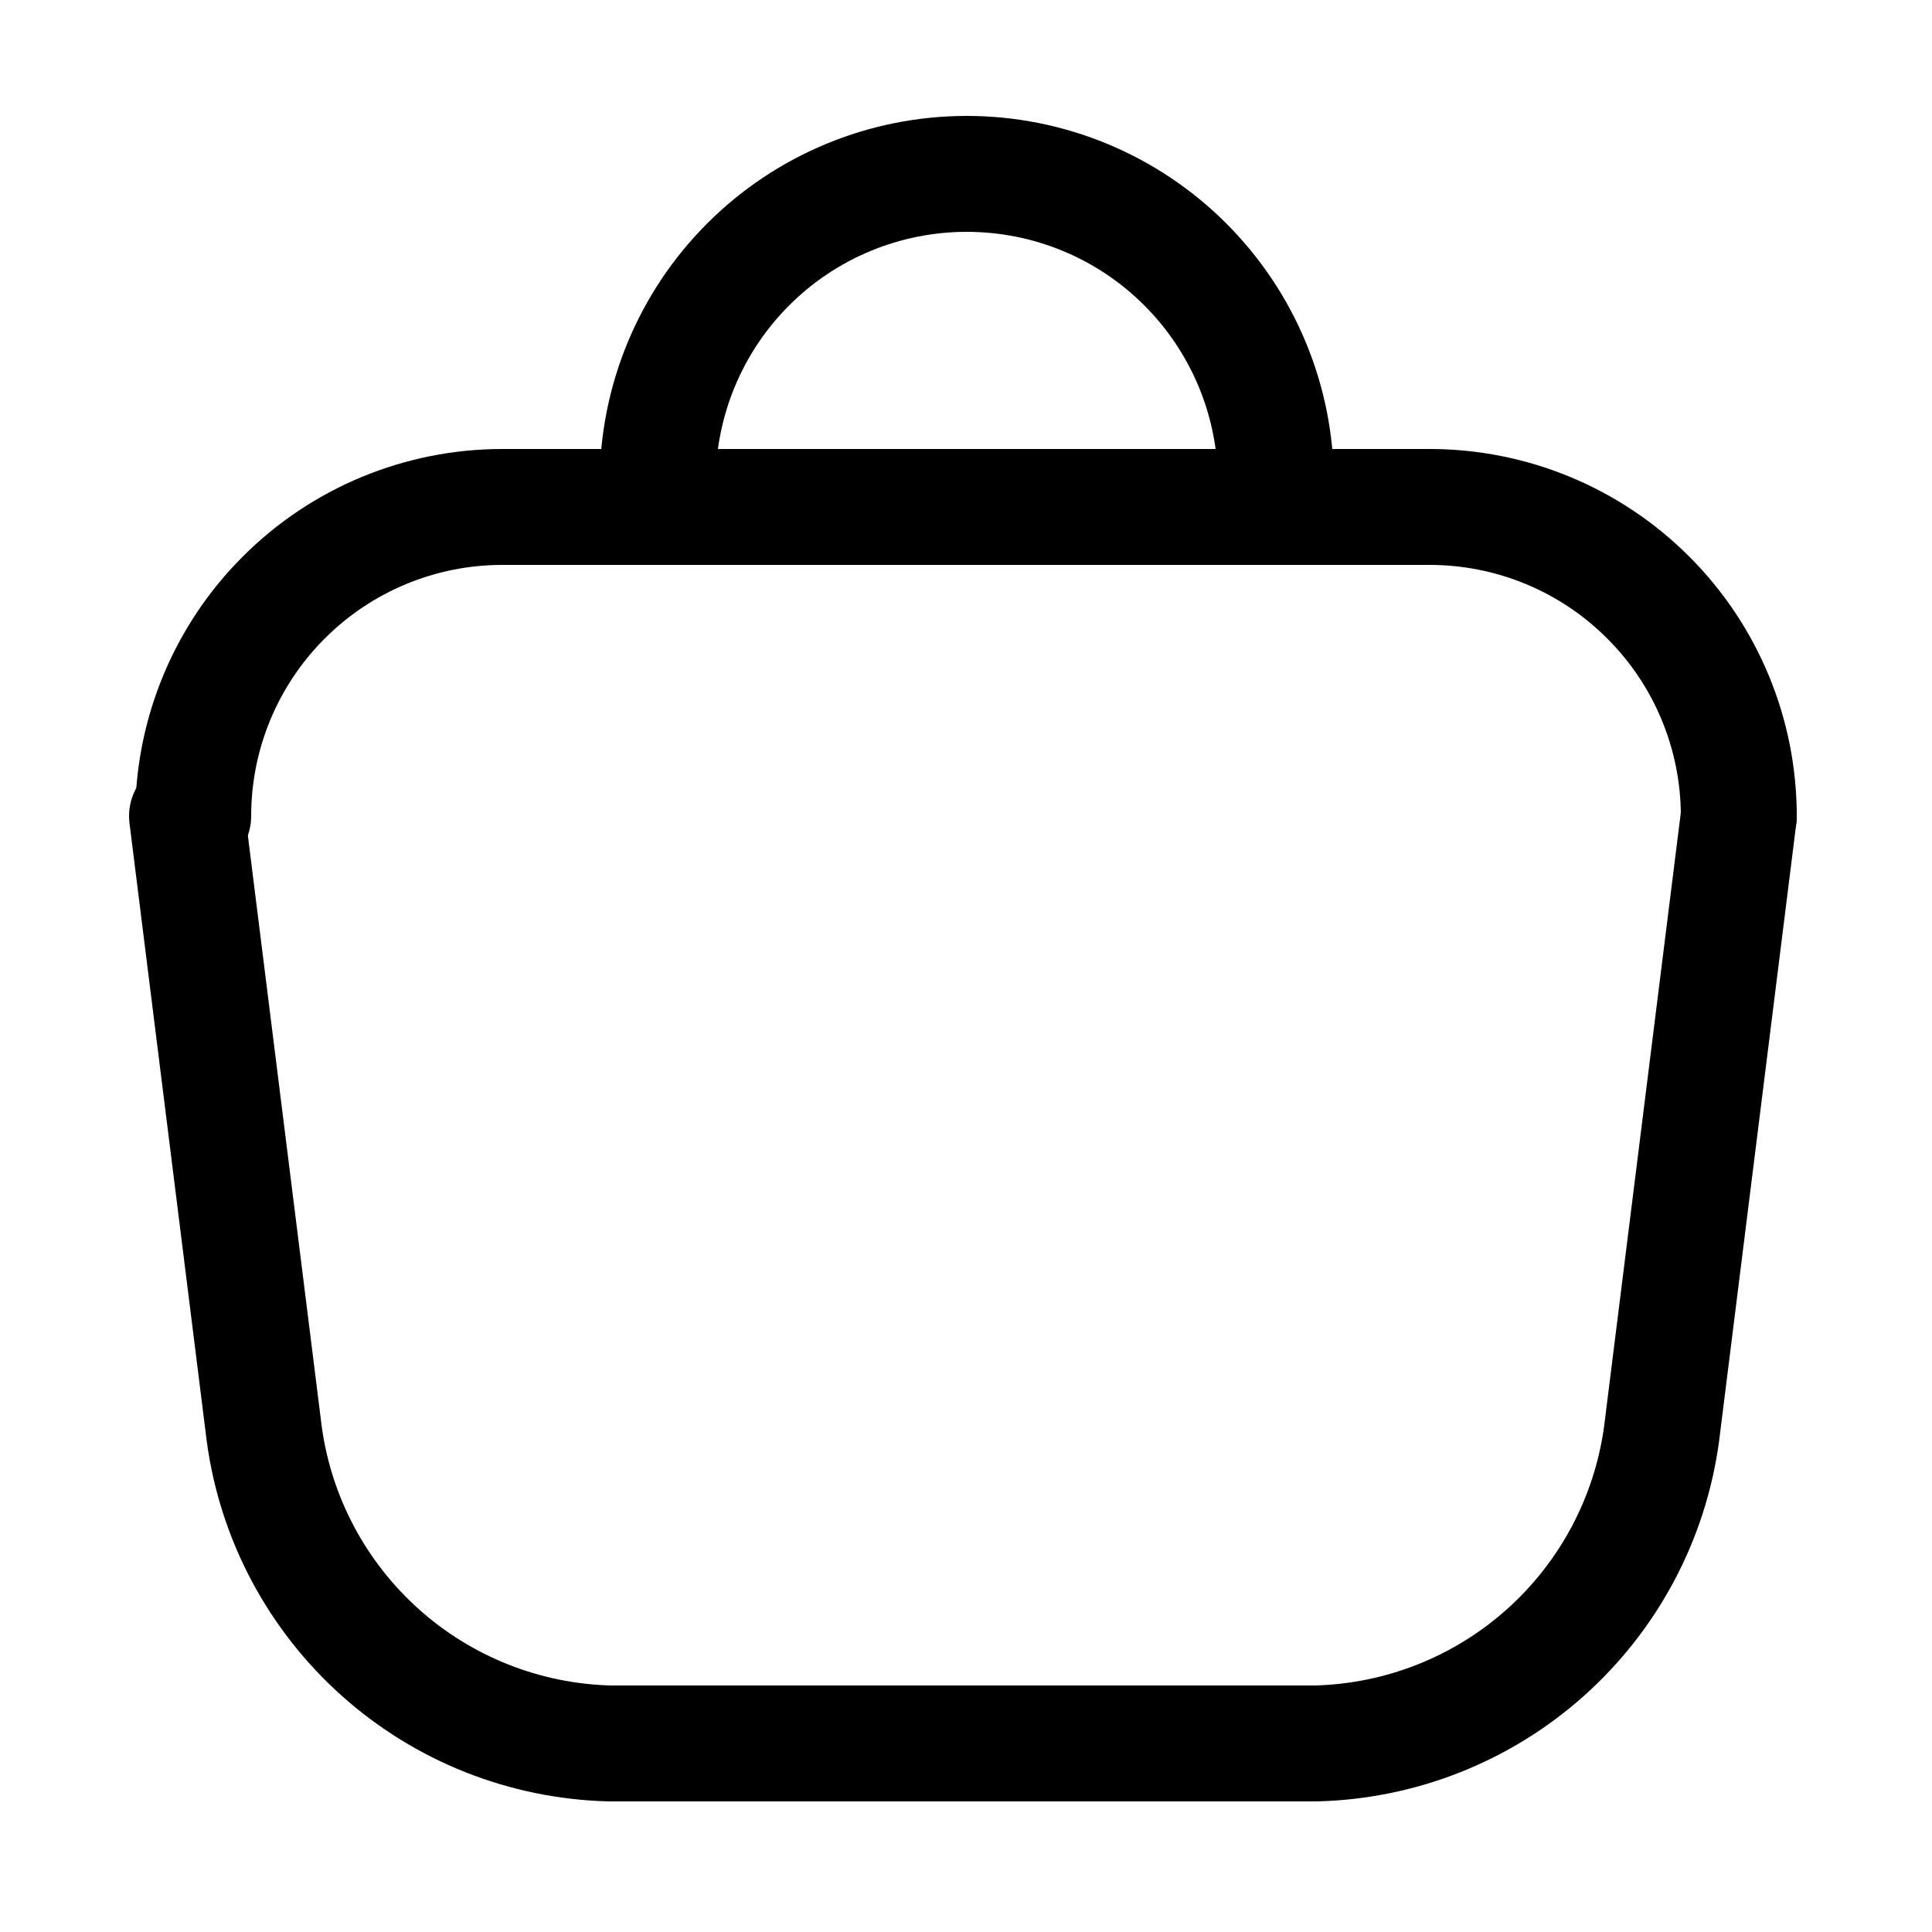
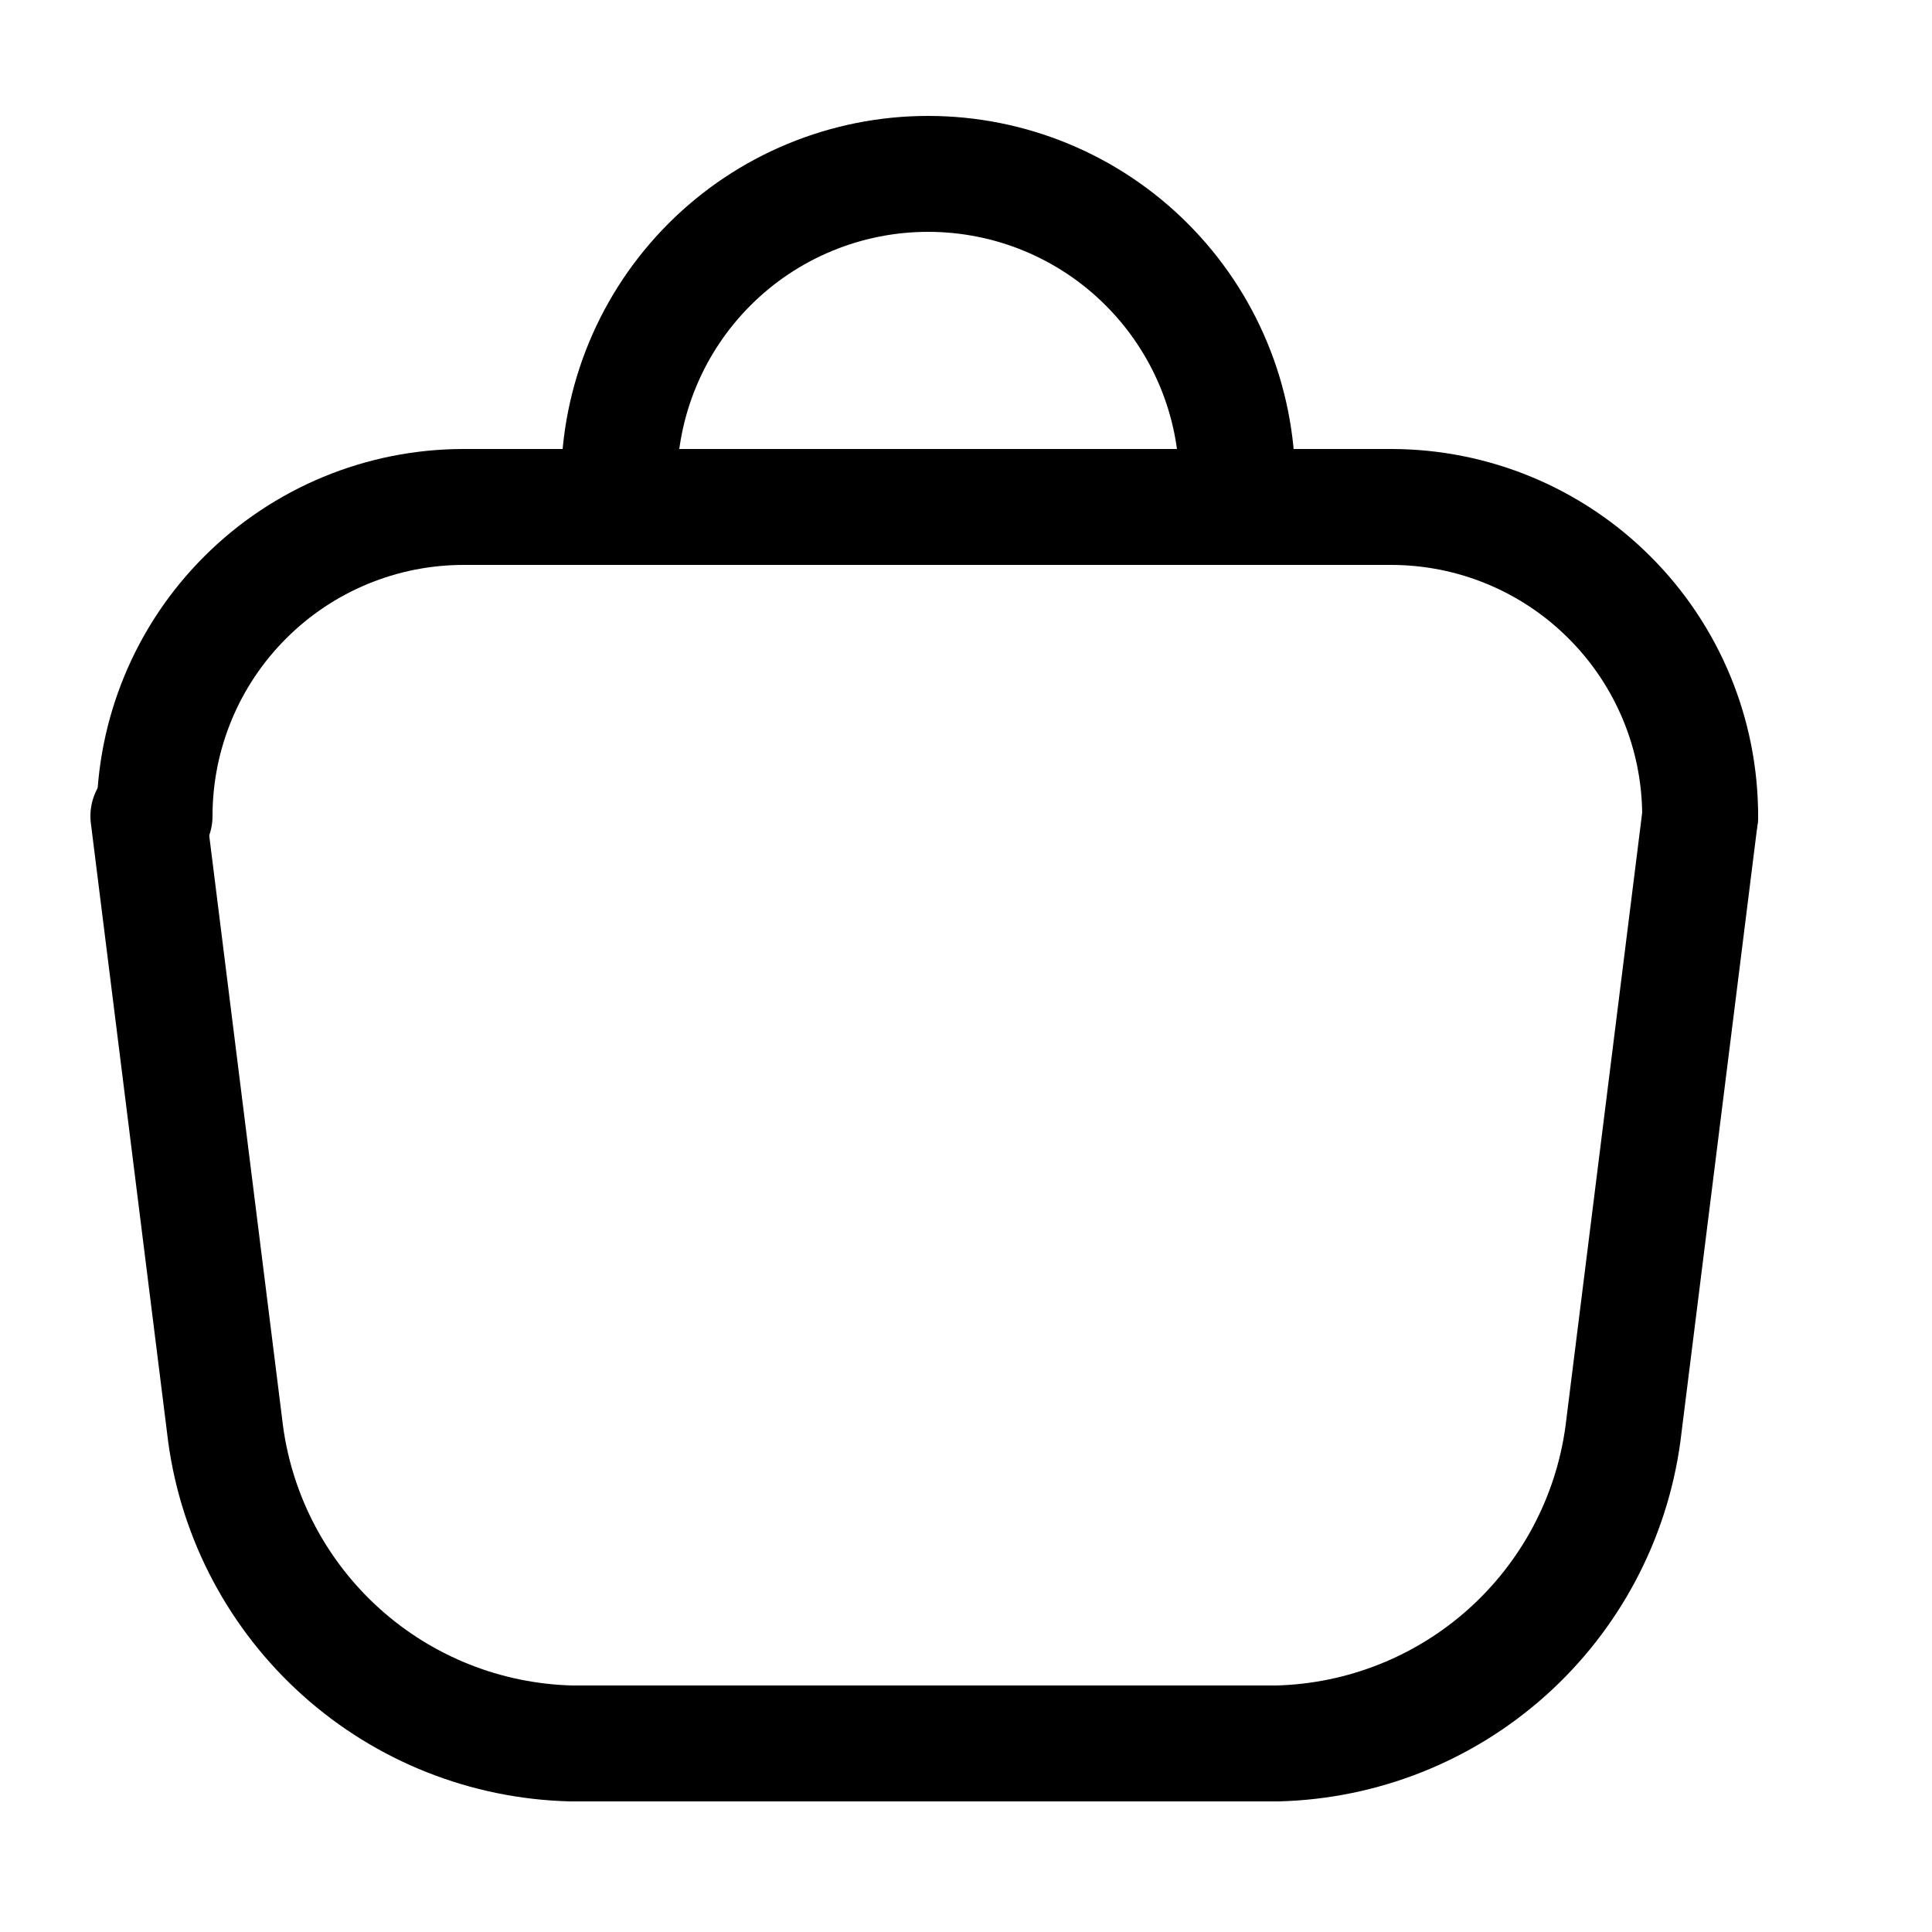
- <svg xmlns="http://www.w3.org/2000/svg" width="800px" height="800px" viewBox="-0.5 0 25 25" fill="none">
+ <svg xmlns="http://www.w3.org/2000/svg" width="800px" height="800px" viewBox="0 0 25 25" fill="none">
  <path d="M22 10.56C22 9.499 21.579 8.482 20.828 7.732C20.078 6.981 19.061 6.56 18 6.56H6C4.939 6.56 3.922 6.981 3.172 7.732C2.421 8.482 2 9.499 2 10.56" stroke="#000000" stroke-width="1.5" stroke-linecap="round" stroke-linejoin="round" />
  <path d="M22 10.56L21 18.56C20.851 19.649 20.319 20.649 19.5 21.382C18.681 22.115 17.628 22.532 16.53 22.56H7.39C6.291 22.532 5.238 22.115 4.42 21.382C3.601 20.649 3.069 19.649 2.92 18.56L1.92 10.56" stroke="#000000" stroke-width="1.5" stroke-linecap="round" stroke-linejoin="round" />
  <path d="M8.01 6.25C8.01 5.189 8.431 4.172 9.181 3.422C9.931 2.671 10.949 2.25 12.01 2.25C13.071 2.25 14.088 2.671 14.838 3.422C15.588 4.172 16.01 5.189 16.01 6.25" stroke="#000000" stroke-width="1.5" stroke-linecap="round" stroke-linejoin="round" />
</svg>
